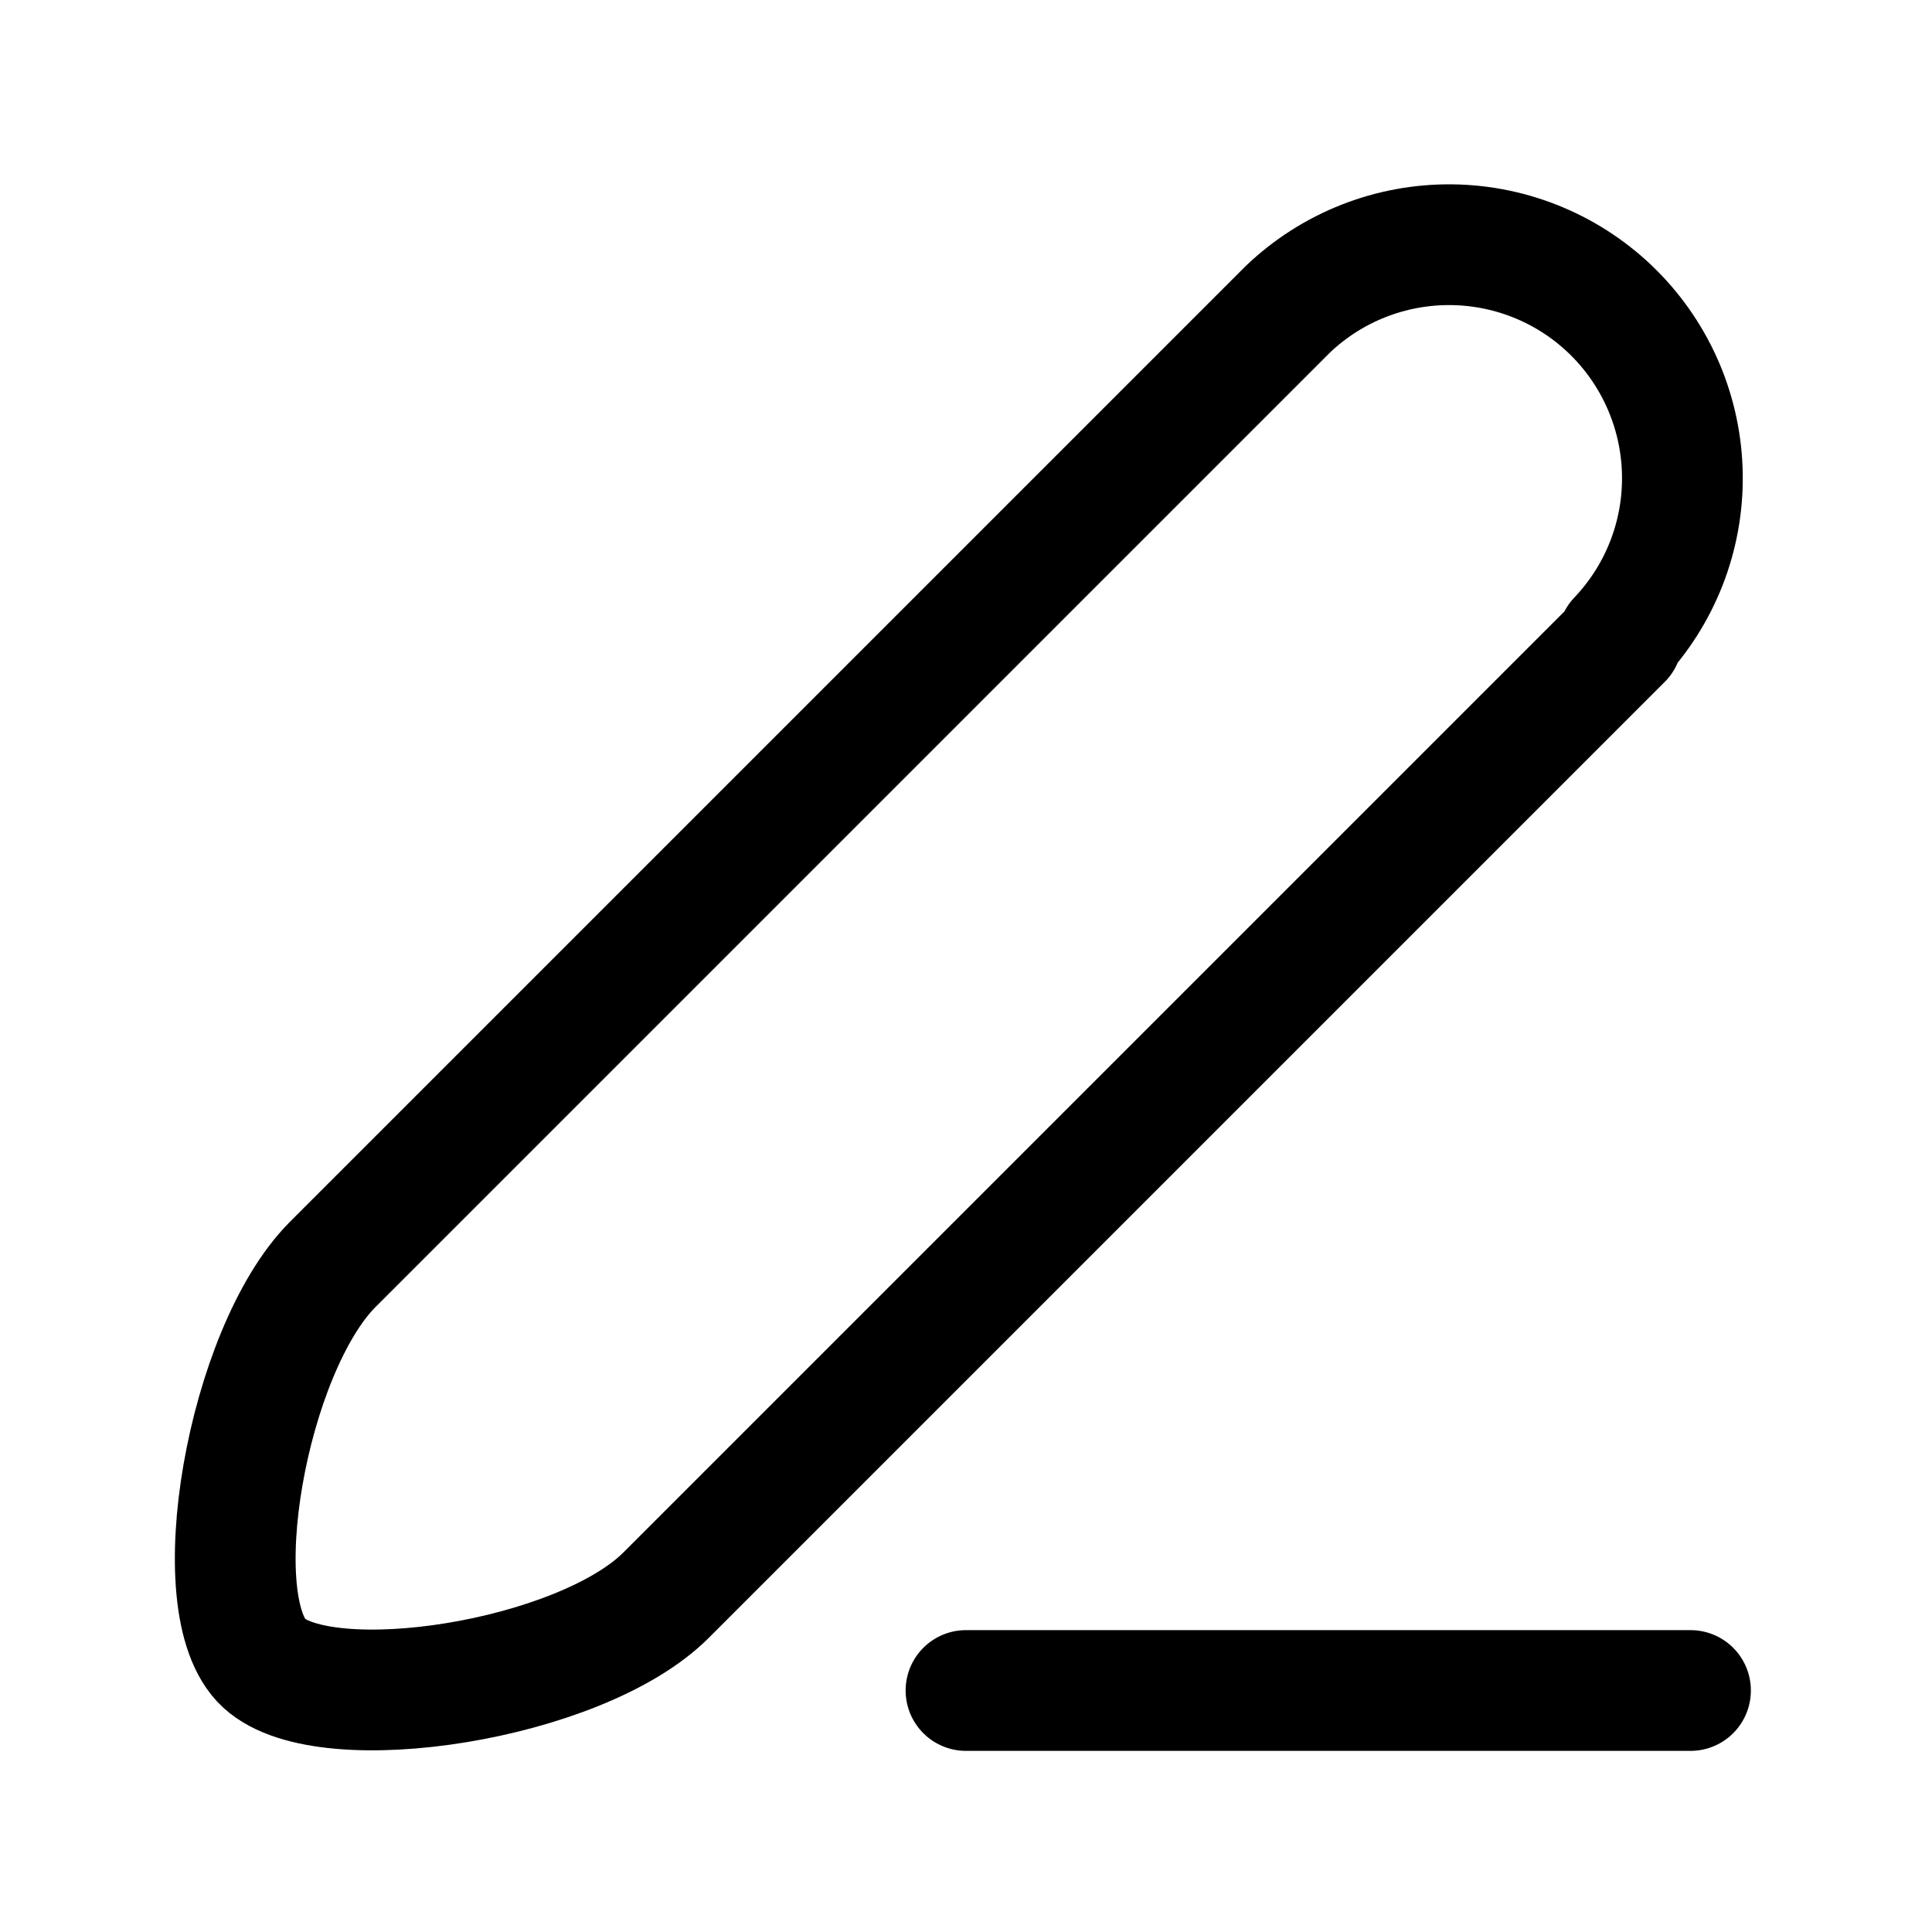
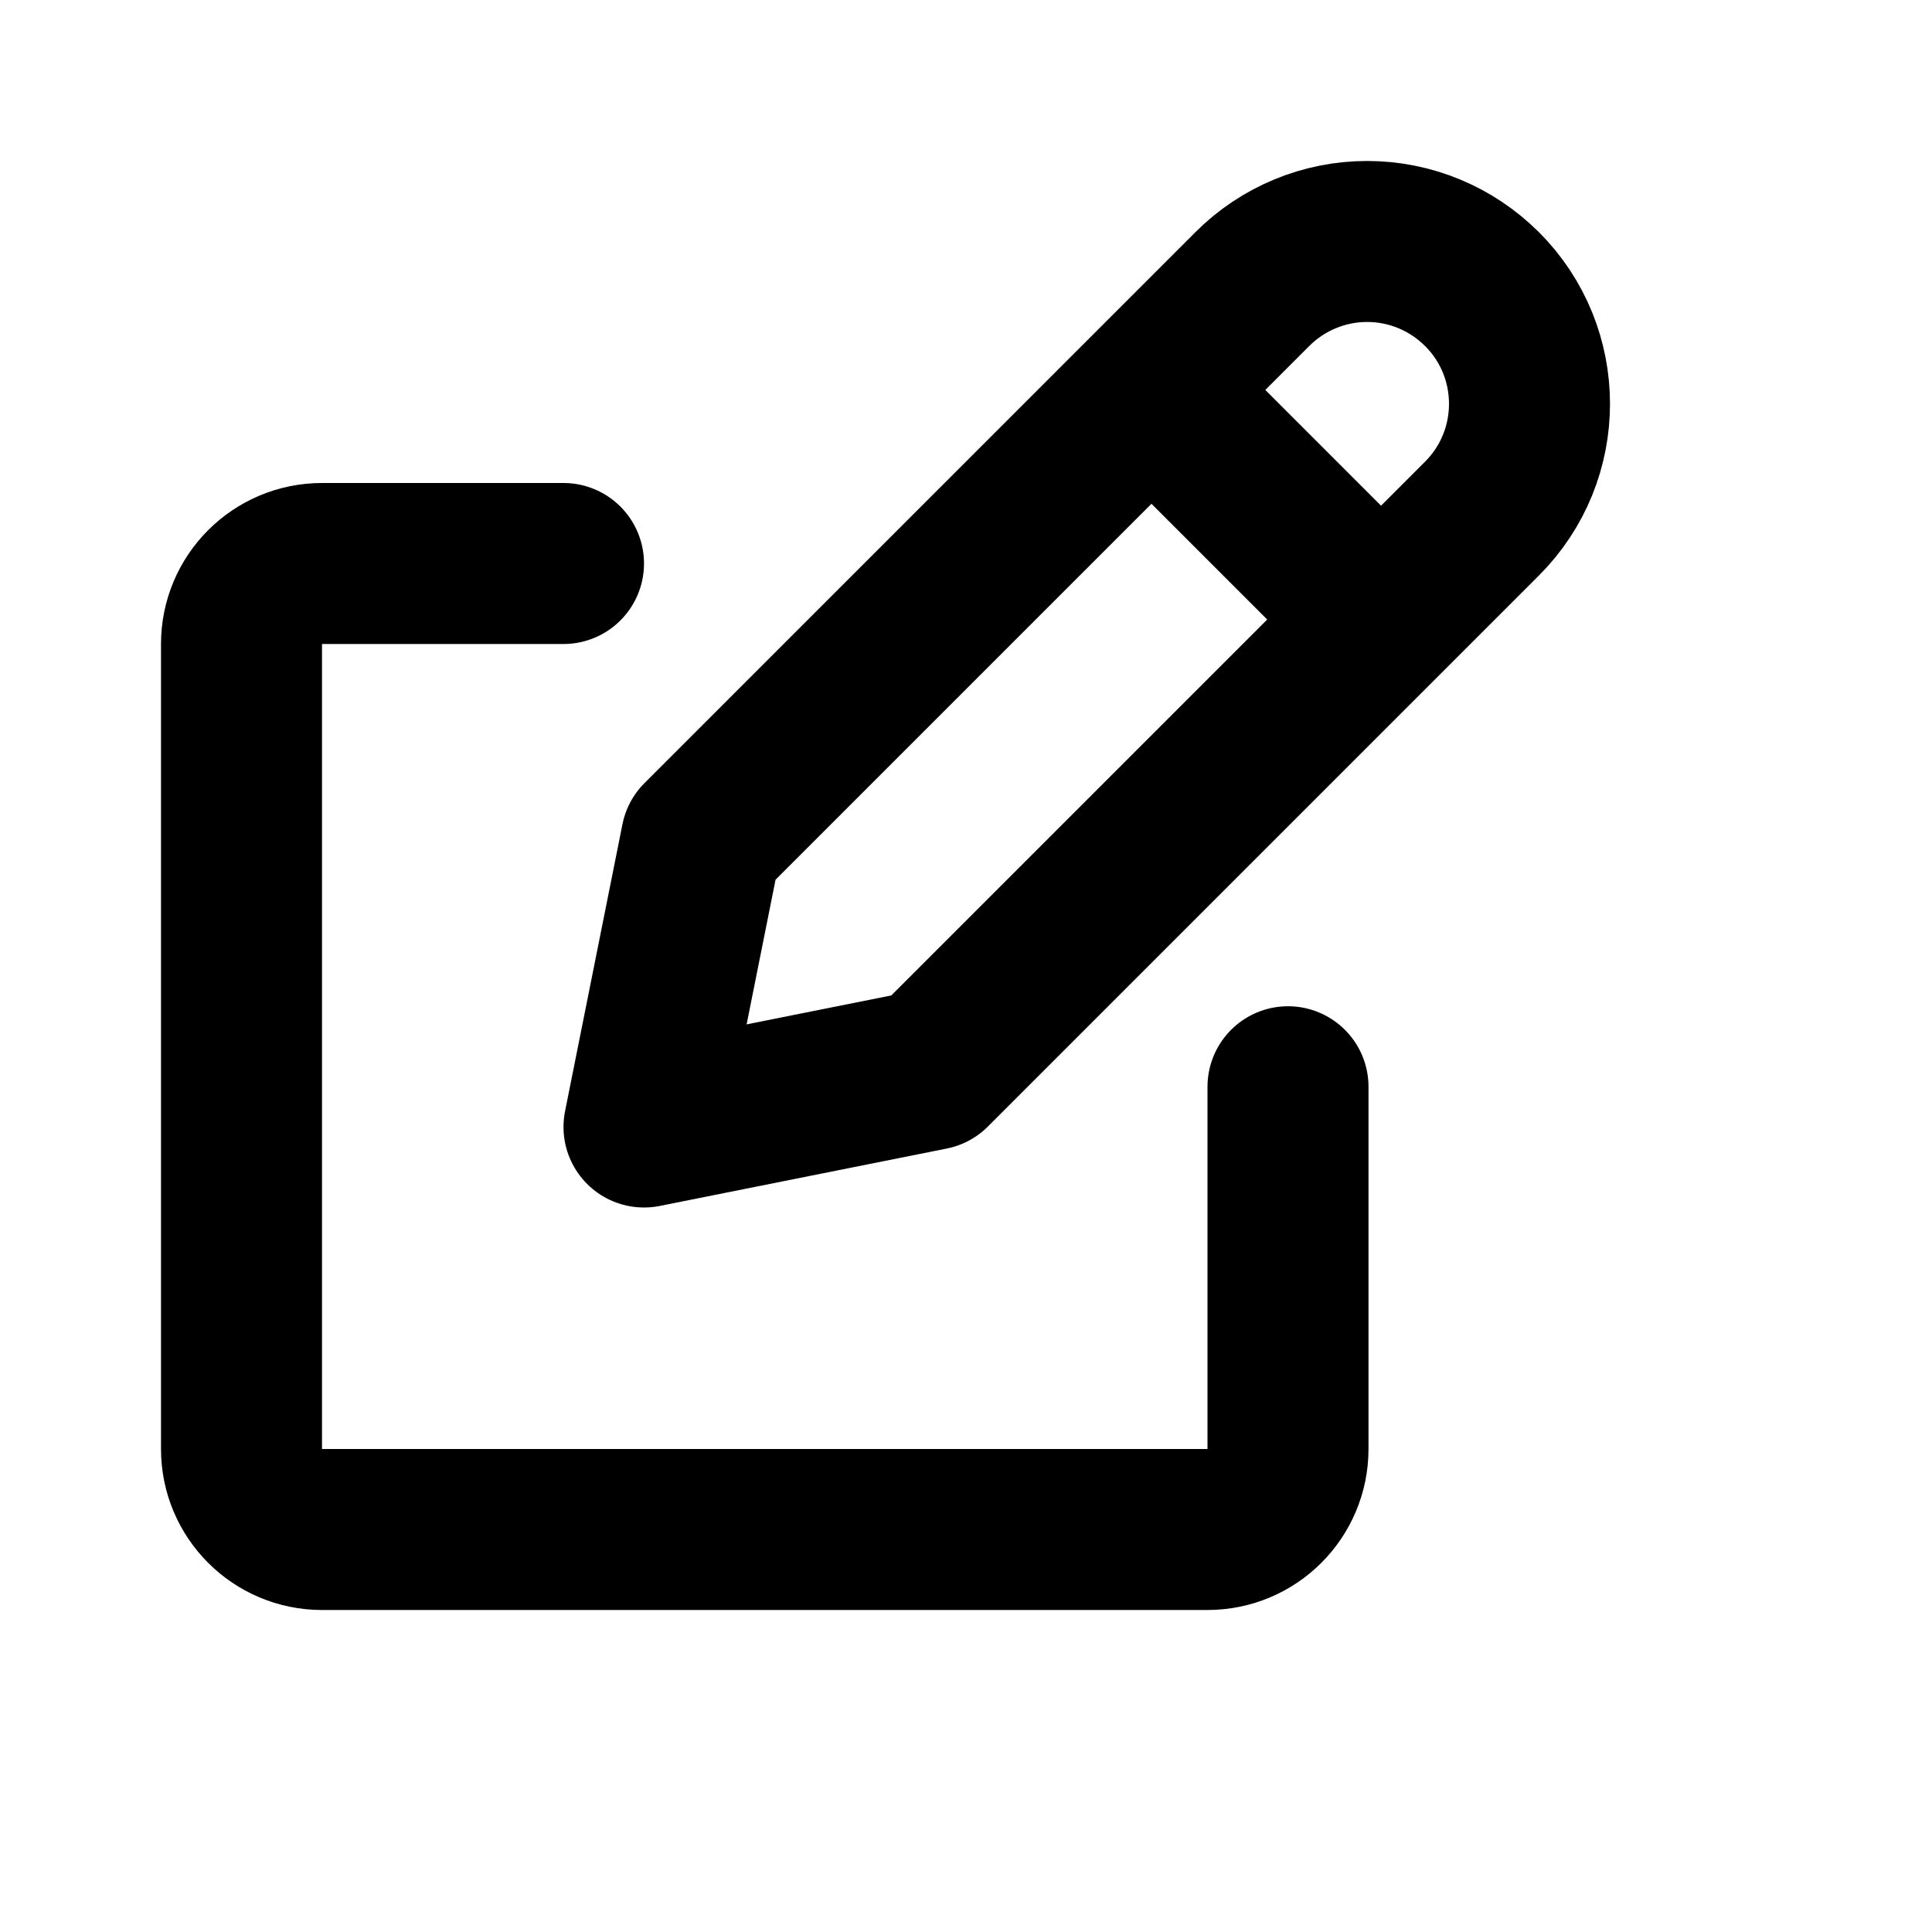
- <svg xmlns="http://www.w3.org/2000/svg" width="200px" height="200px" viewBox="0 0 24 24" fill="none">
-   <g id="SVGRepo_bgCarrier" stroke-width="0" />
-   <g id="SVGRepo_tracerCarrier" stroke-linecap="round" stroke-linejoin="round" />
-   <g id="SVGRepo_iconCarrier">
-     <path d="M20.15 7.94L8.28 19.81C7.22 20.88 4.05 21.37 3.28 20.66C2.51 19.95 3.07 16.78 4.13 15.71L16 3.84C16.548 3.318 17.278 3.031 18.035 3.04C18.792 3.049 19.515 3.354 20.05 3.889C20.585 4.425 20.89 5.148 20.899 5.905C20.909 6.661 20.622 7.392 20.1 7.94H20.15Z" stroke="#000000" stroke-width="1.5" stroke-linecap="round" stroke-linejoin="round" />
-     <path d="M21 21H12" stroke="#000000" stroke-width="1.5" stroke-linecap="round" stroke-linejoin="round" />
-   </g>
+ <svg xmlns="http://www.w3.org/2000/svg" class="w-6 h-6 text-gray-800 dark:text-white" aria-hidden="true" width="24" height="24" fill="none" viewBox="0 0 24 24">
+   <path stroke="currentColor" stroke-linecap="round" stroke-linejoin="round" stroke-width="2" d="m14.304 4.844 2.852 2.852M7 7H4a1 1 0 0 0-1 1v10a1 1 0 0 0 1 1h11a1 1 0 0 0 1-1v-4.5m2.409-9.91a2.017 2.017 0 0 1 0 2.853l-6.844 6.844L8 14l.713-3.565 6.844-6.844a2.015 2.015 0 0 1 2.852 0Z" />
</svg>
